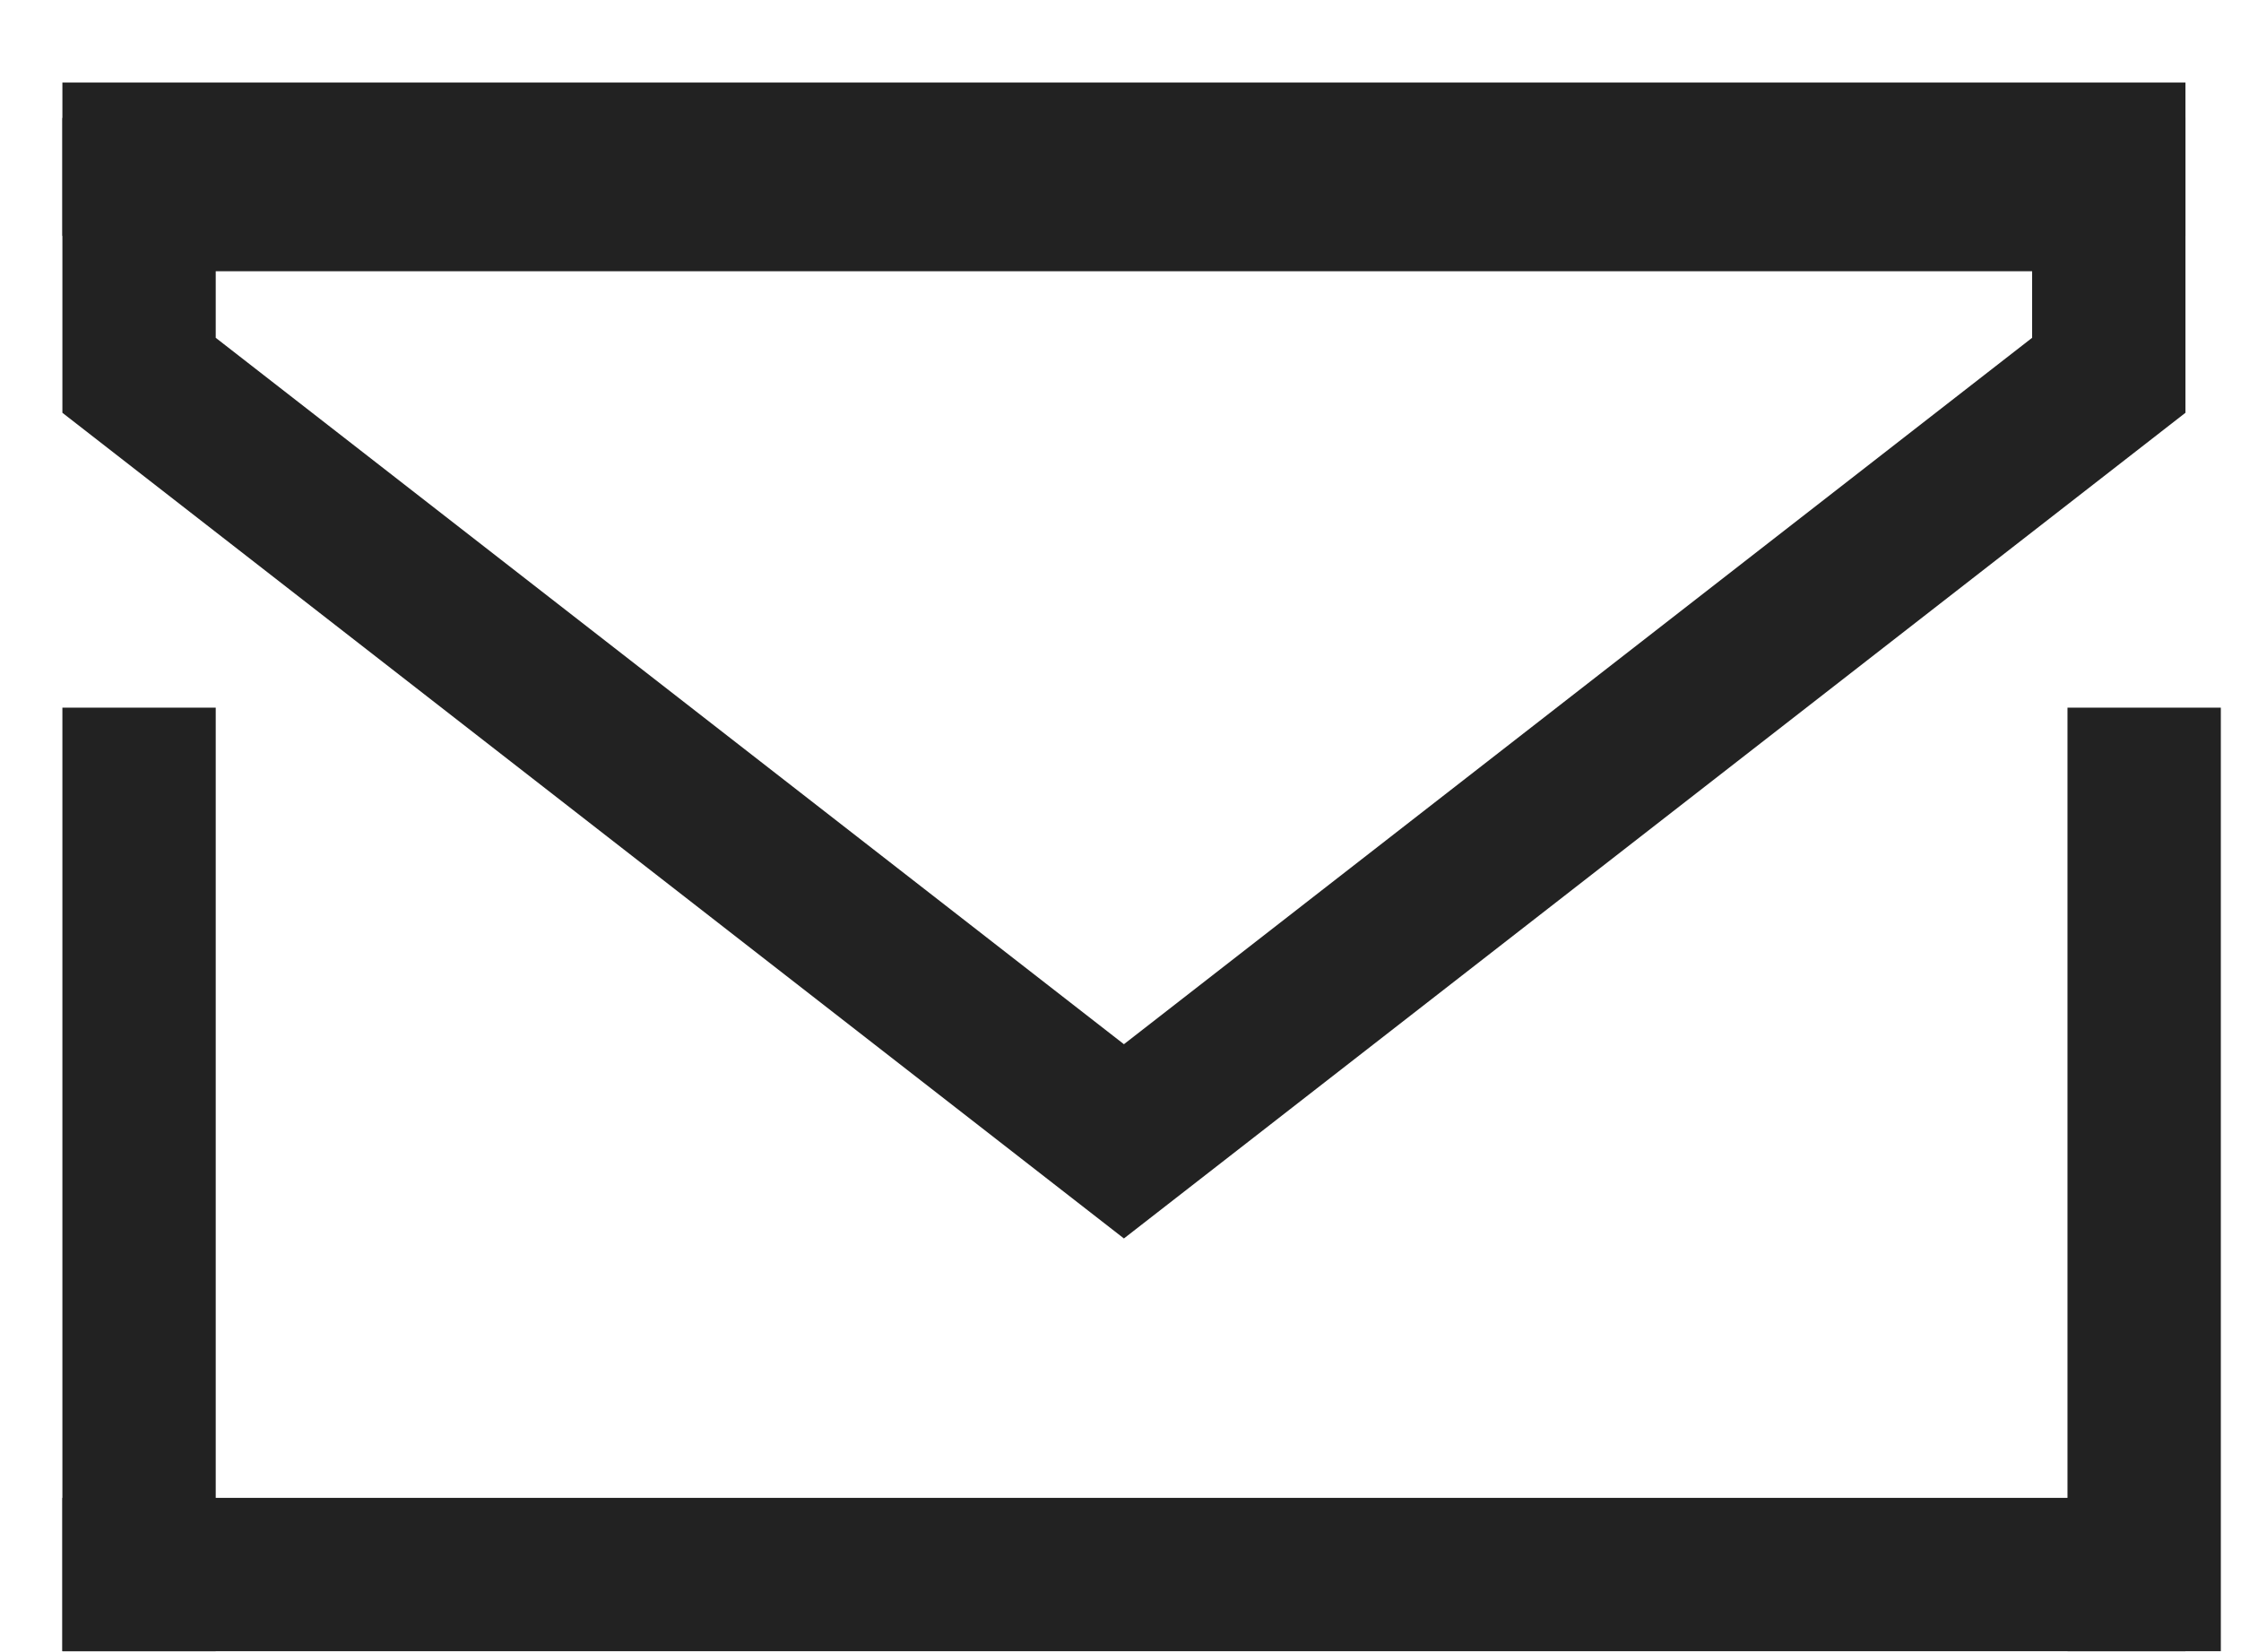
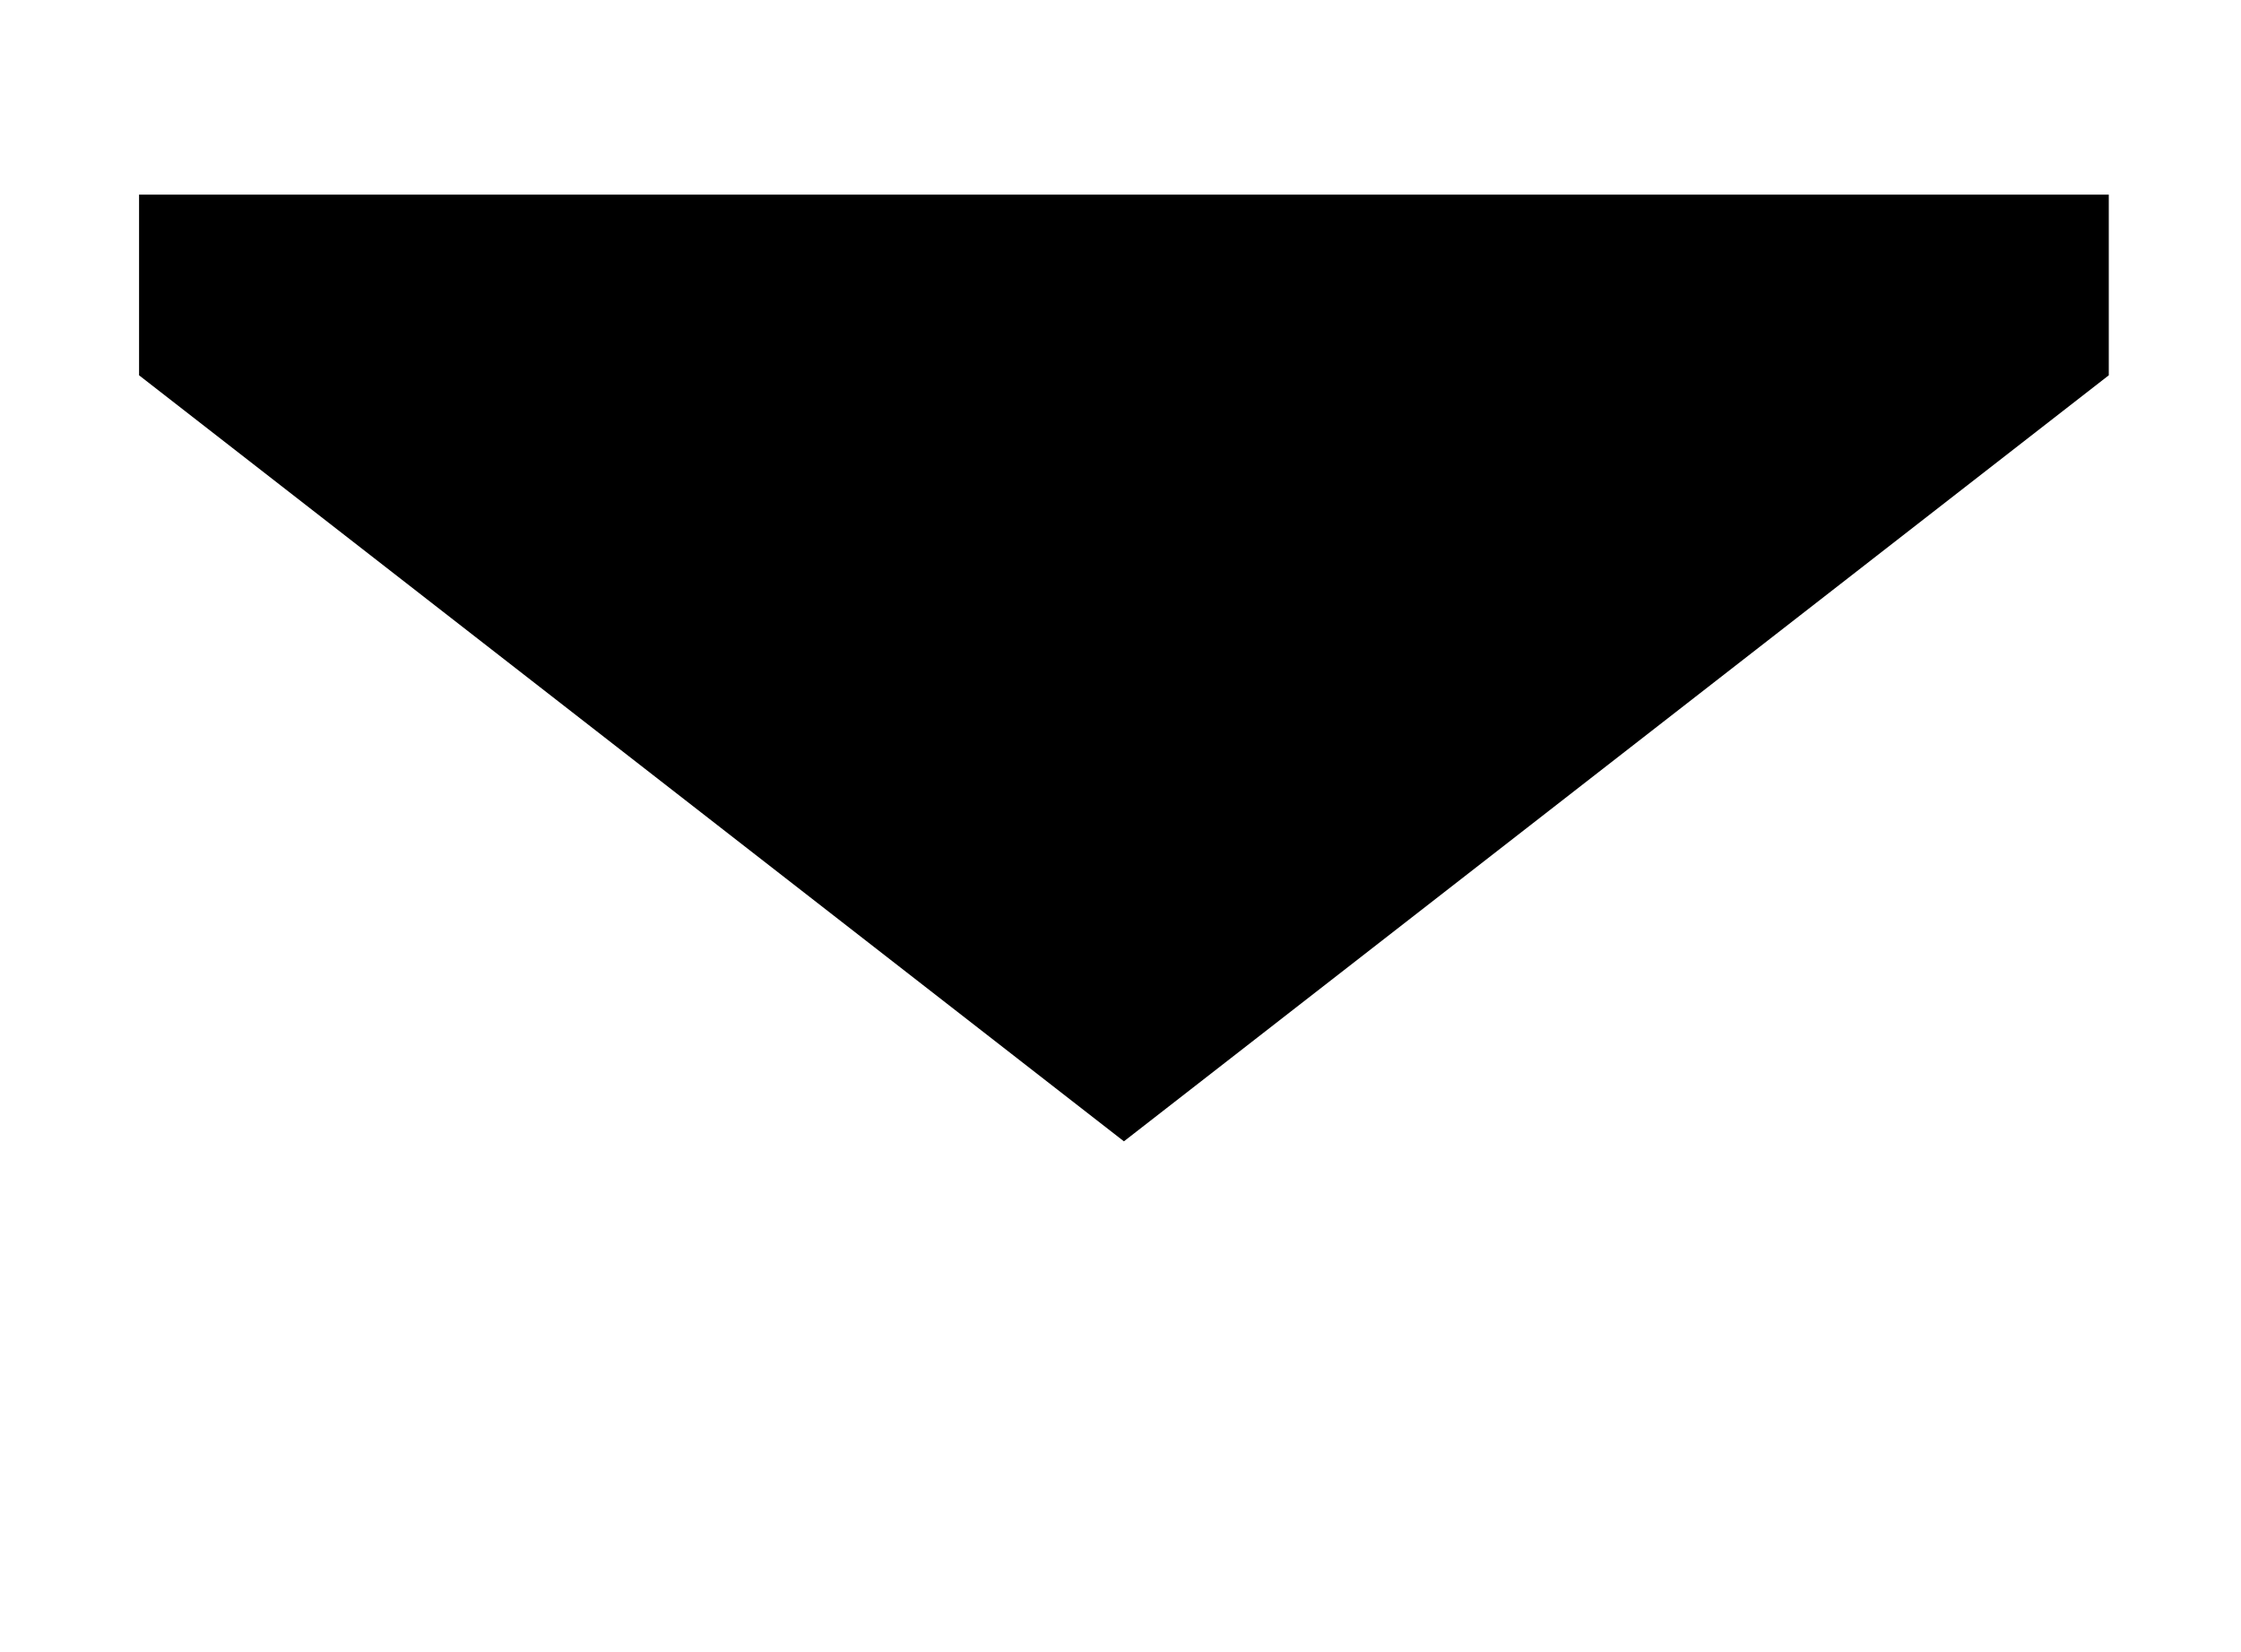
- <svg xmlns="http://www.w3.org/2000/svg" width="19" height="14" viewBox="0 0 19 14" fill="none">
-   <line x1="1.179" y1="6" x2="1.179" y2="14" stroke="#222222" stroke-width="1.3" />
-   <line x1="18.179" y1="6" x2="18.179" y2="14" stroke="#222222" stroke-width="1.3" />
-   <line x1="0.529" y1="13.35" x2="18.529" y2="13.35" stroke="#222222" stroke-width="1.3" />
-   <line x1="0.529" y1="1.35" x2="18.529" y2="1.35" stroke="#222222" stroke-width="1.3" />
-   <path d="M17.879 3.182L9.529 9.677L1.179 3.182V1.65H4.029L9.529 1.65H14.529H17.879V3.182Z" stroke="#222222" stroke-width="1.3" />
+ <svg xmlns="http://www.w3.org/2000/svg" width="19" height="14" viewBox="0 0 19 14">
+   <line x1="1.179" y1="6" x2="1.179" y2="14" stroke-width="1.3" />
+   <line x1="18.179" y1="6" x2="18.179" y2="14" stroke-width="1.3" />
+   <line x1="0.529" y1="13.35" x2="18.529" y2="13.35" stroke-width="1.3" />
+   <line x1="0.529" y1="1.35" x2="18.529" y2="1.35" stroke-width="1.3" />
+   <path d="M17.879 3.182L9.529 9.677L1.179 3.182V1.65H4.029L9.529 1.65H14.529H17.879V3.182Z" stroke-width="1.3" />
</svg>
